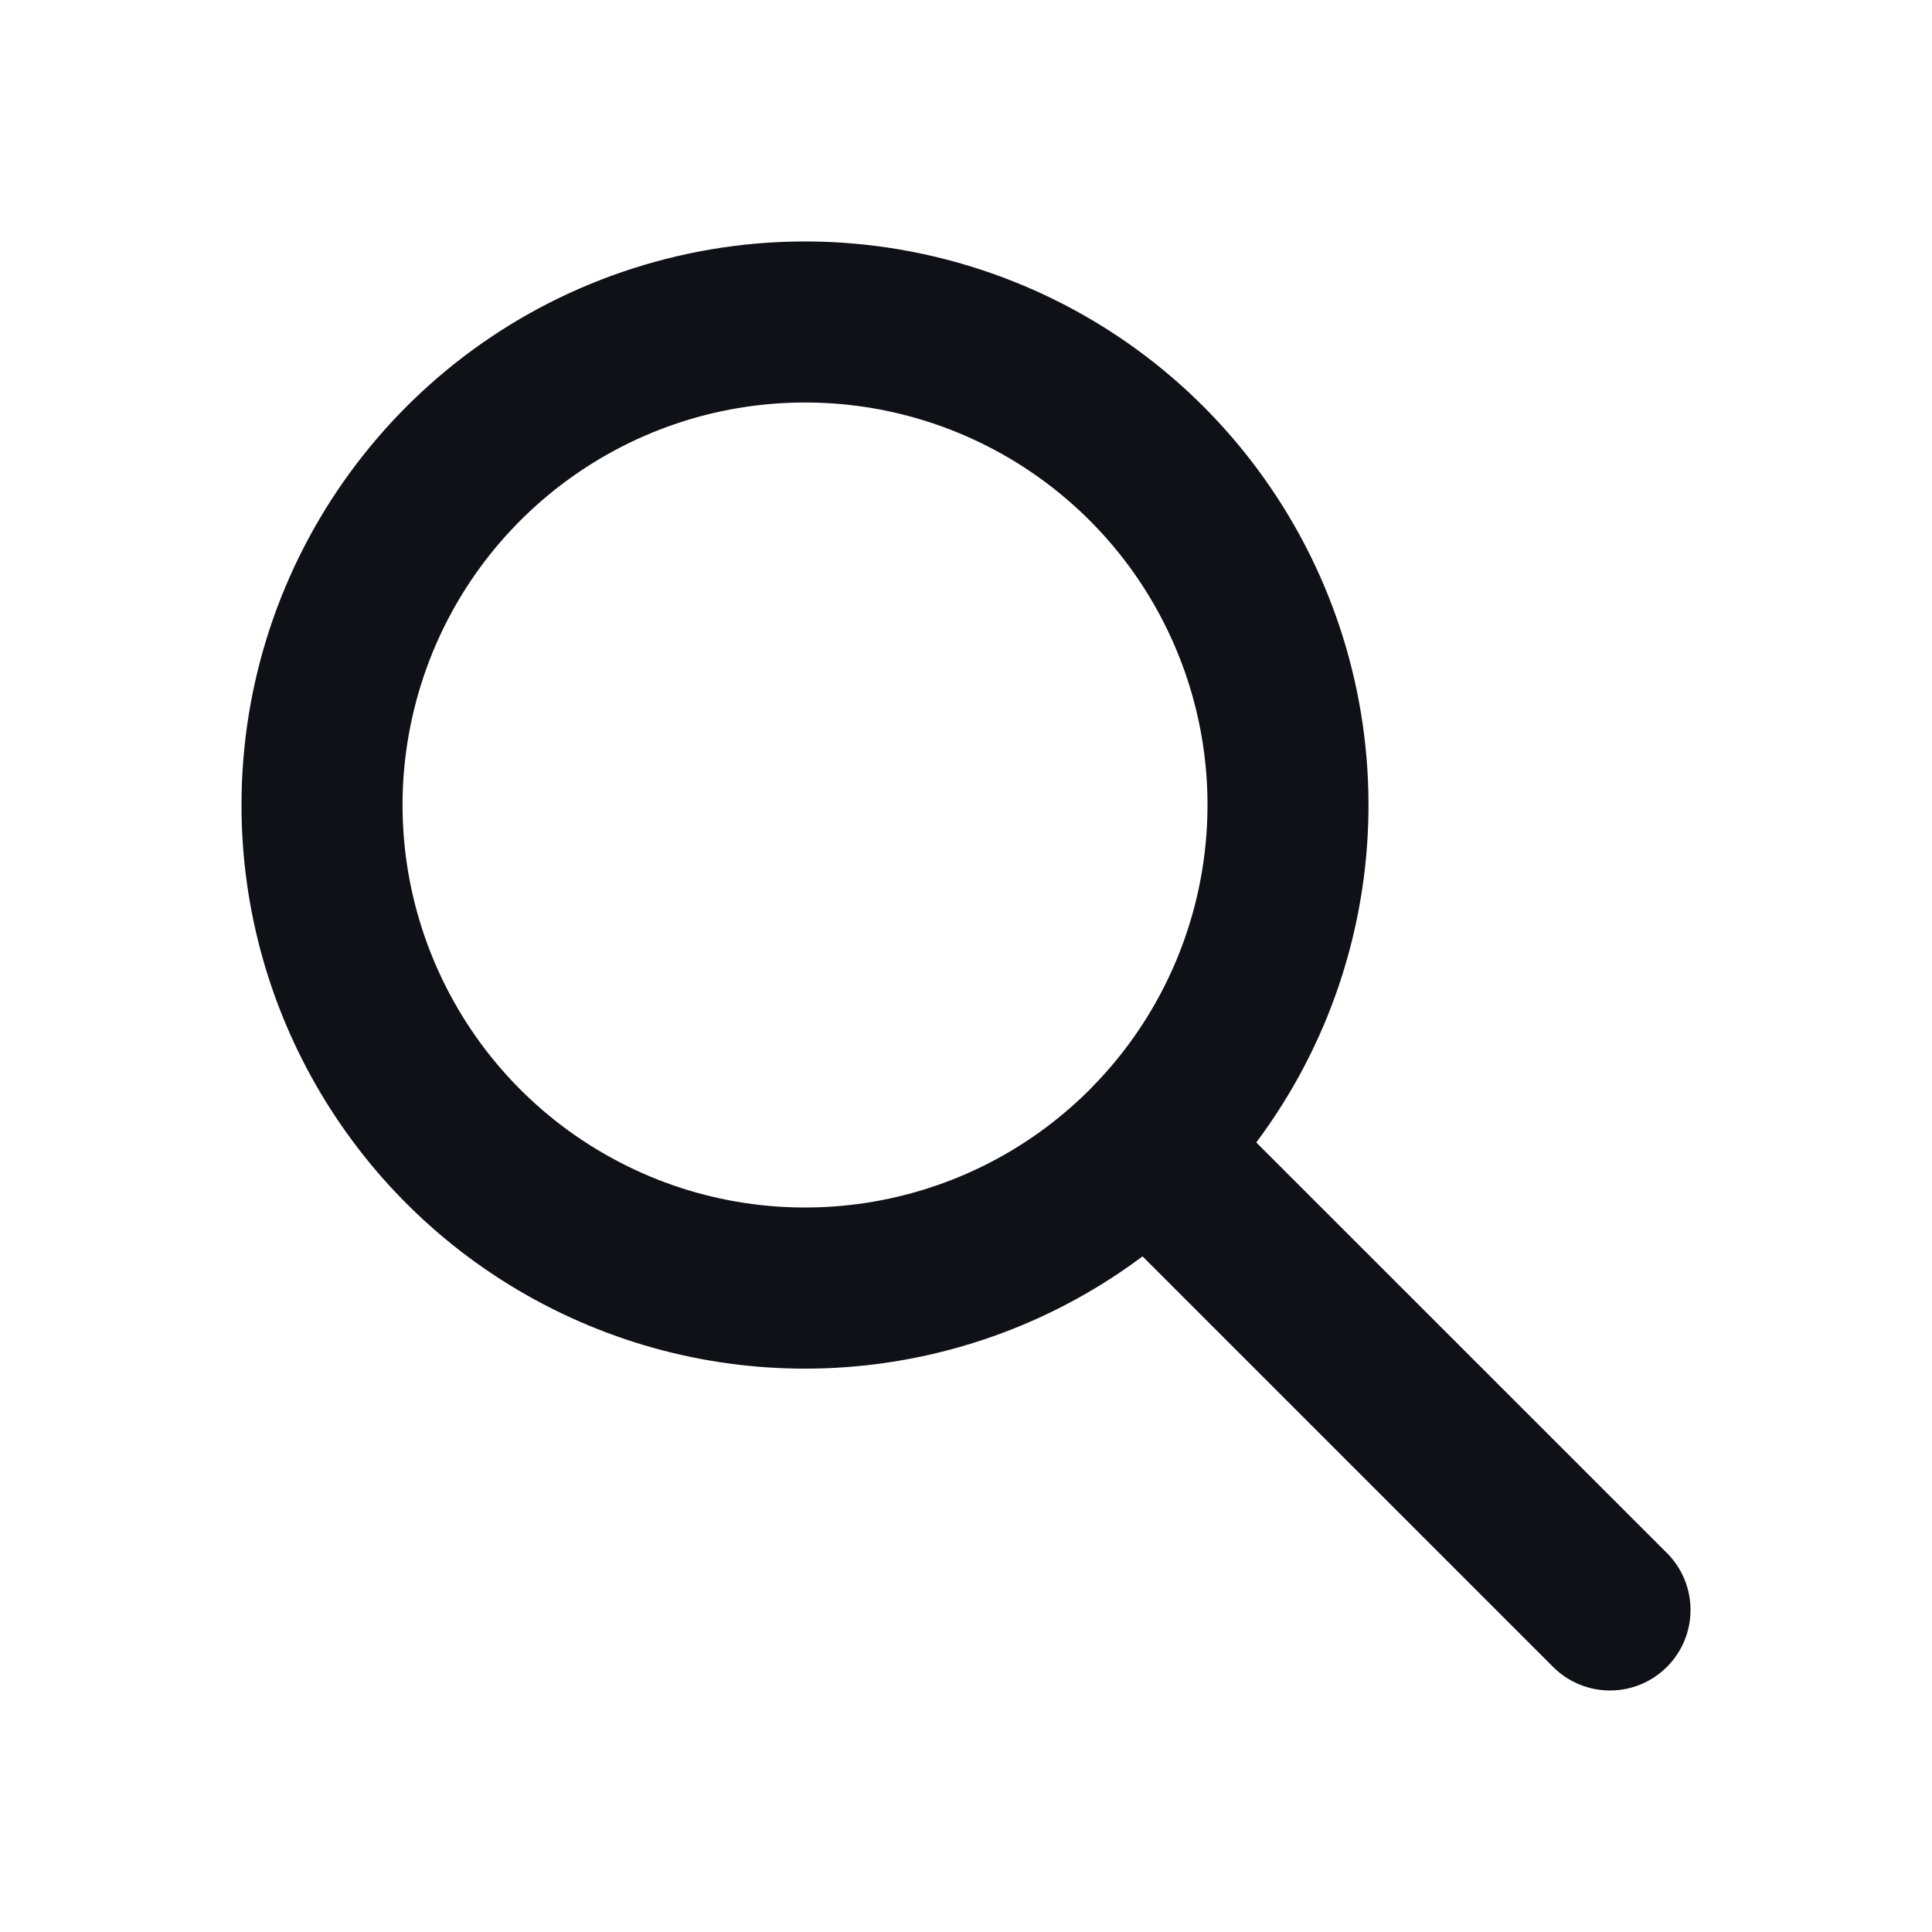
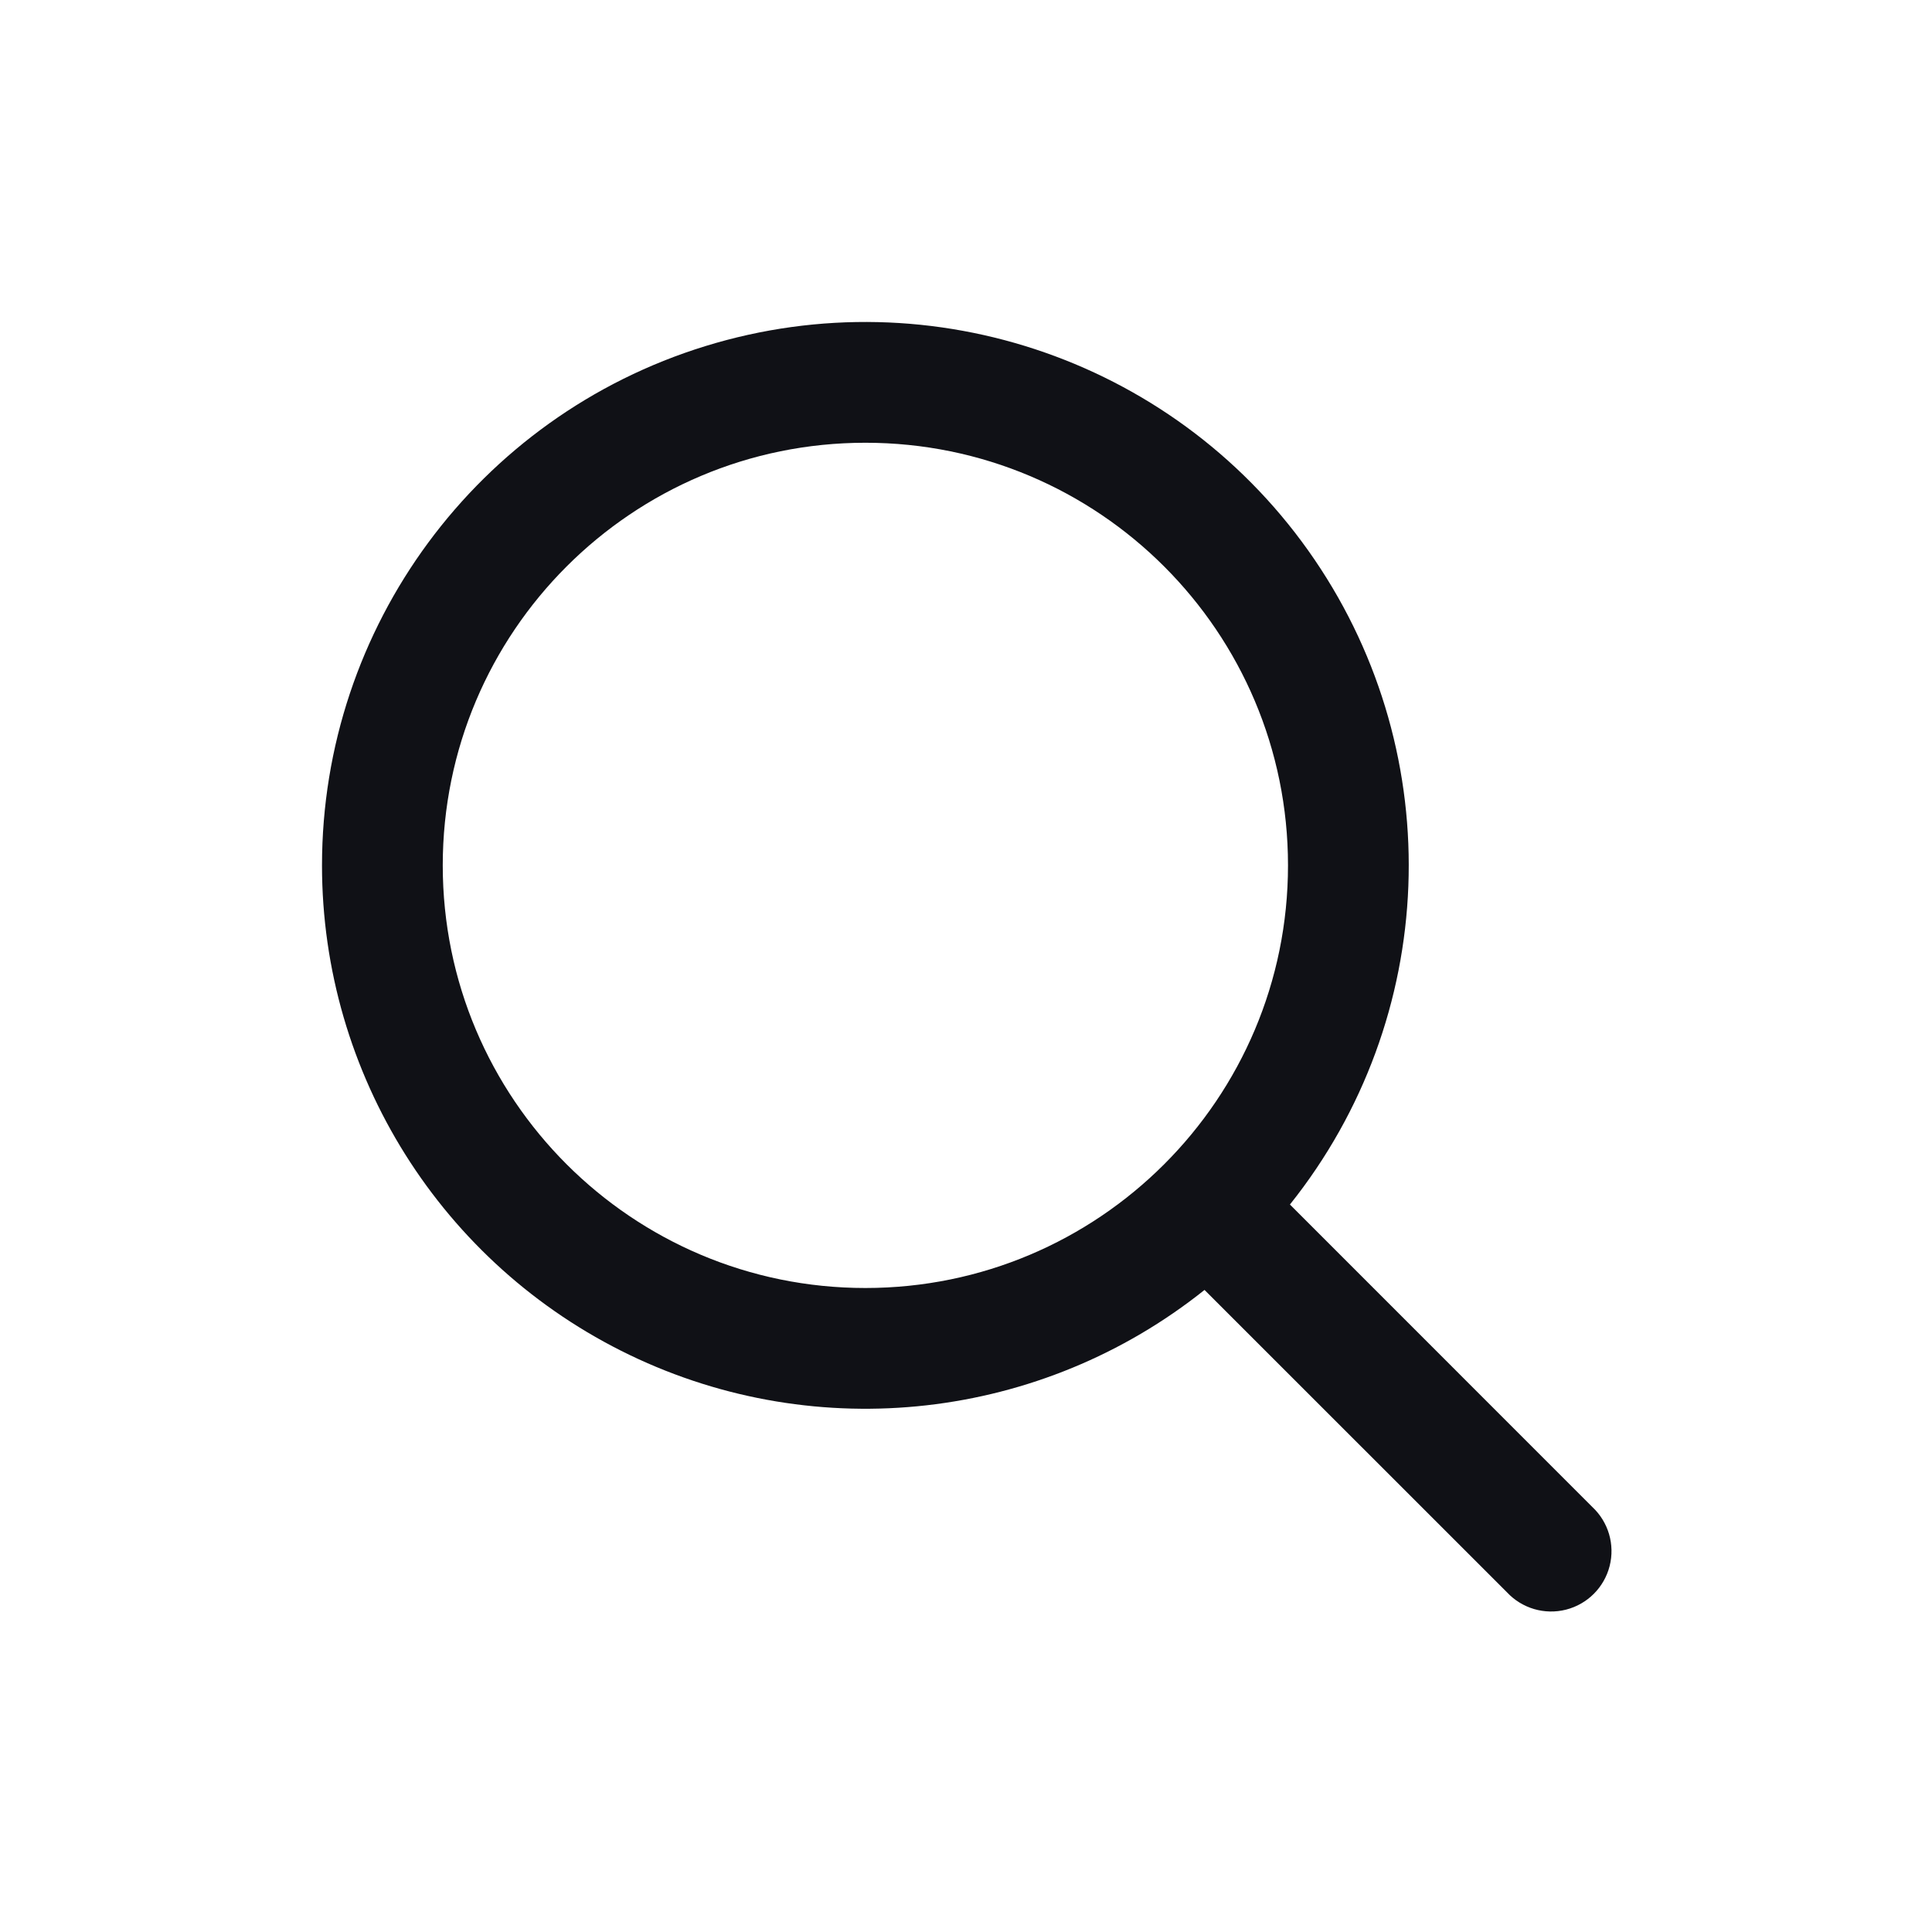
<svg xmlns="http://www.w3.org/2000/svg" width="24" height="24" fill="none" viewBox="0 0 24 24">
-   <path fill="#101116" fill-rule="evenodd" d="M10 5a5 5 0 1 0 3.536 8.536l.013-.014A5 5 0 0 0 10 5Zm-7 5a7 7 0 1 1 12.606 4.192l5.101 5.1a1 1 0 0 1-1.414 1.415l-5.1-5.1A7 7 0 0 1 3 10Z" clip-rule="evenodd" />
+   <path fill="#101116" fill-rule="evenodd" d="M10.75 5.5a5.25 5.25 0 1 0 0 10.5 5.25 5.25 0 0 0 0-10.5ZM4 10.75a6.75 6.75 0 1 1 12.024 4.213l3.756 3.757a.75.75 0 1 1-1.06 1.06l-3.757-3.756A6.75 6.75 0 0 1 4 10.75Z" clip-rule="evenodd" />
</svg>
